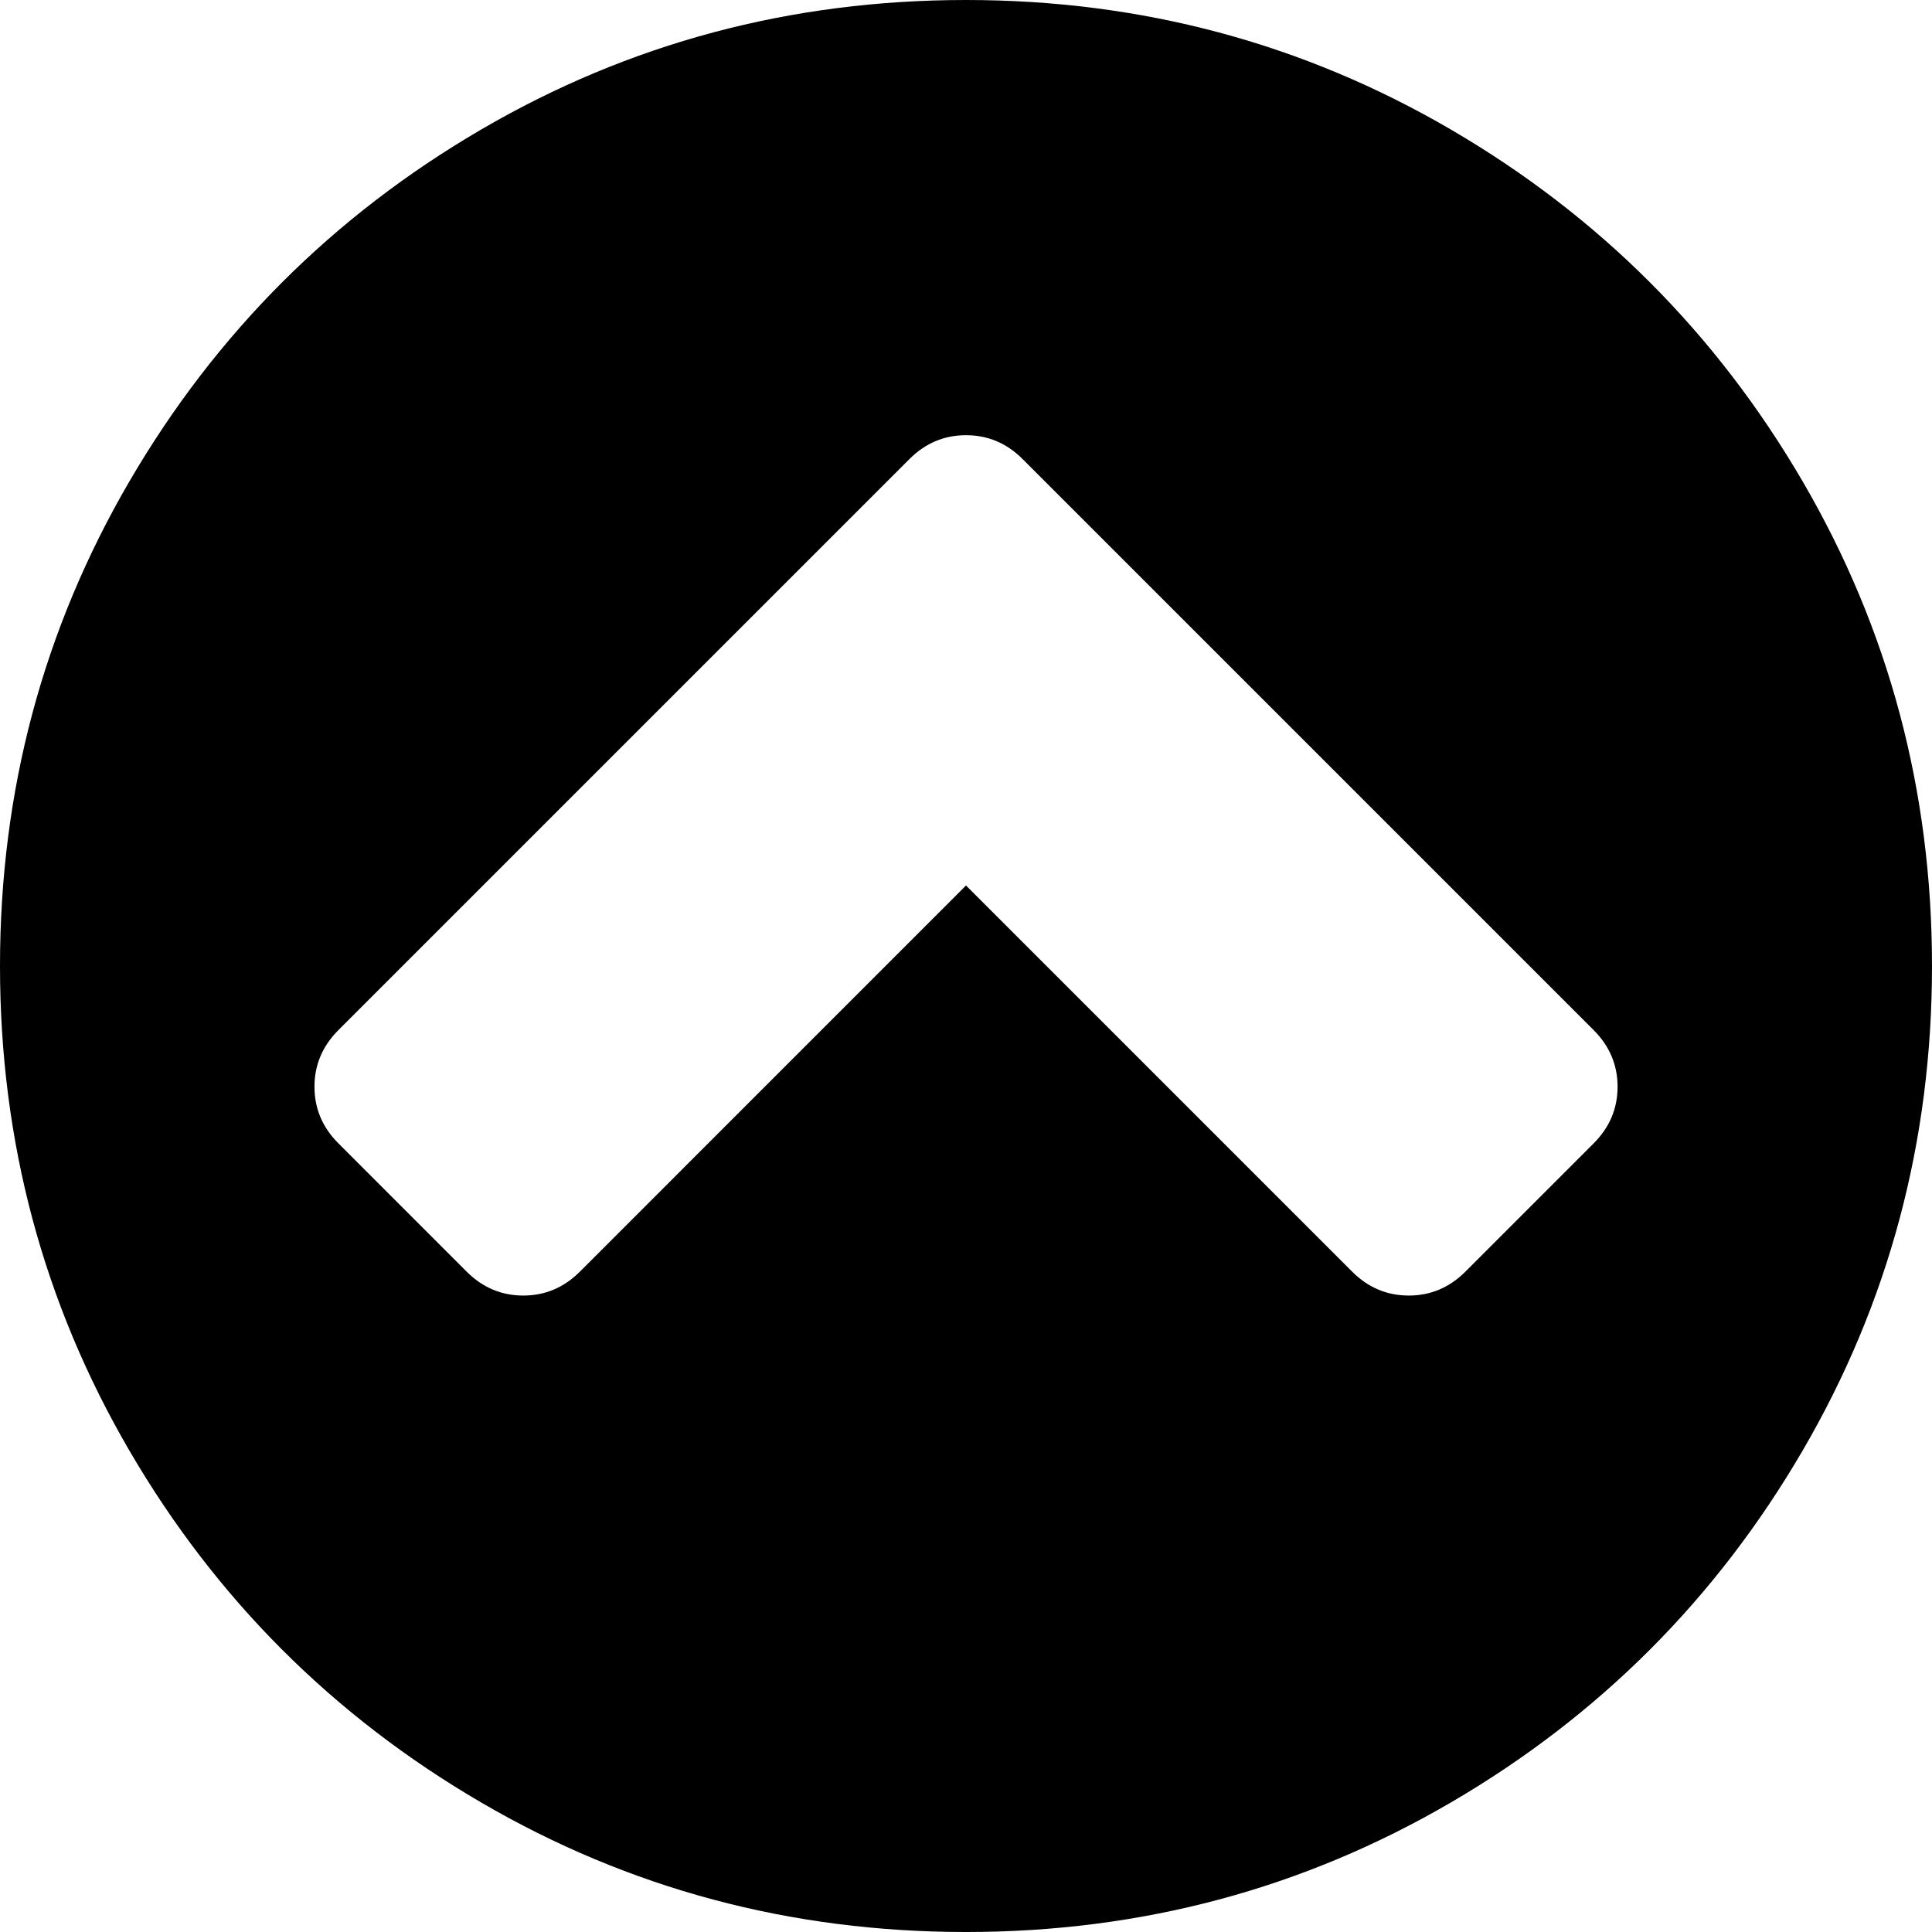
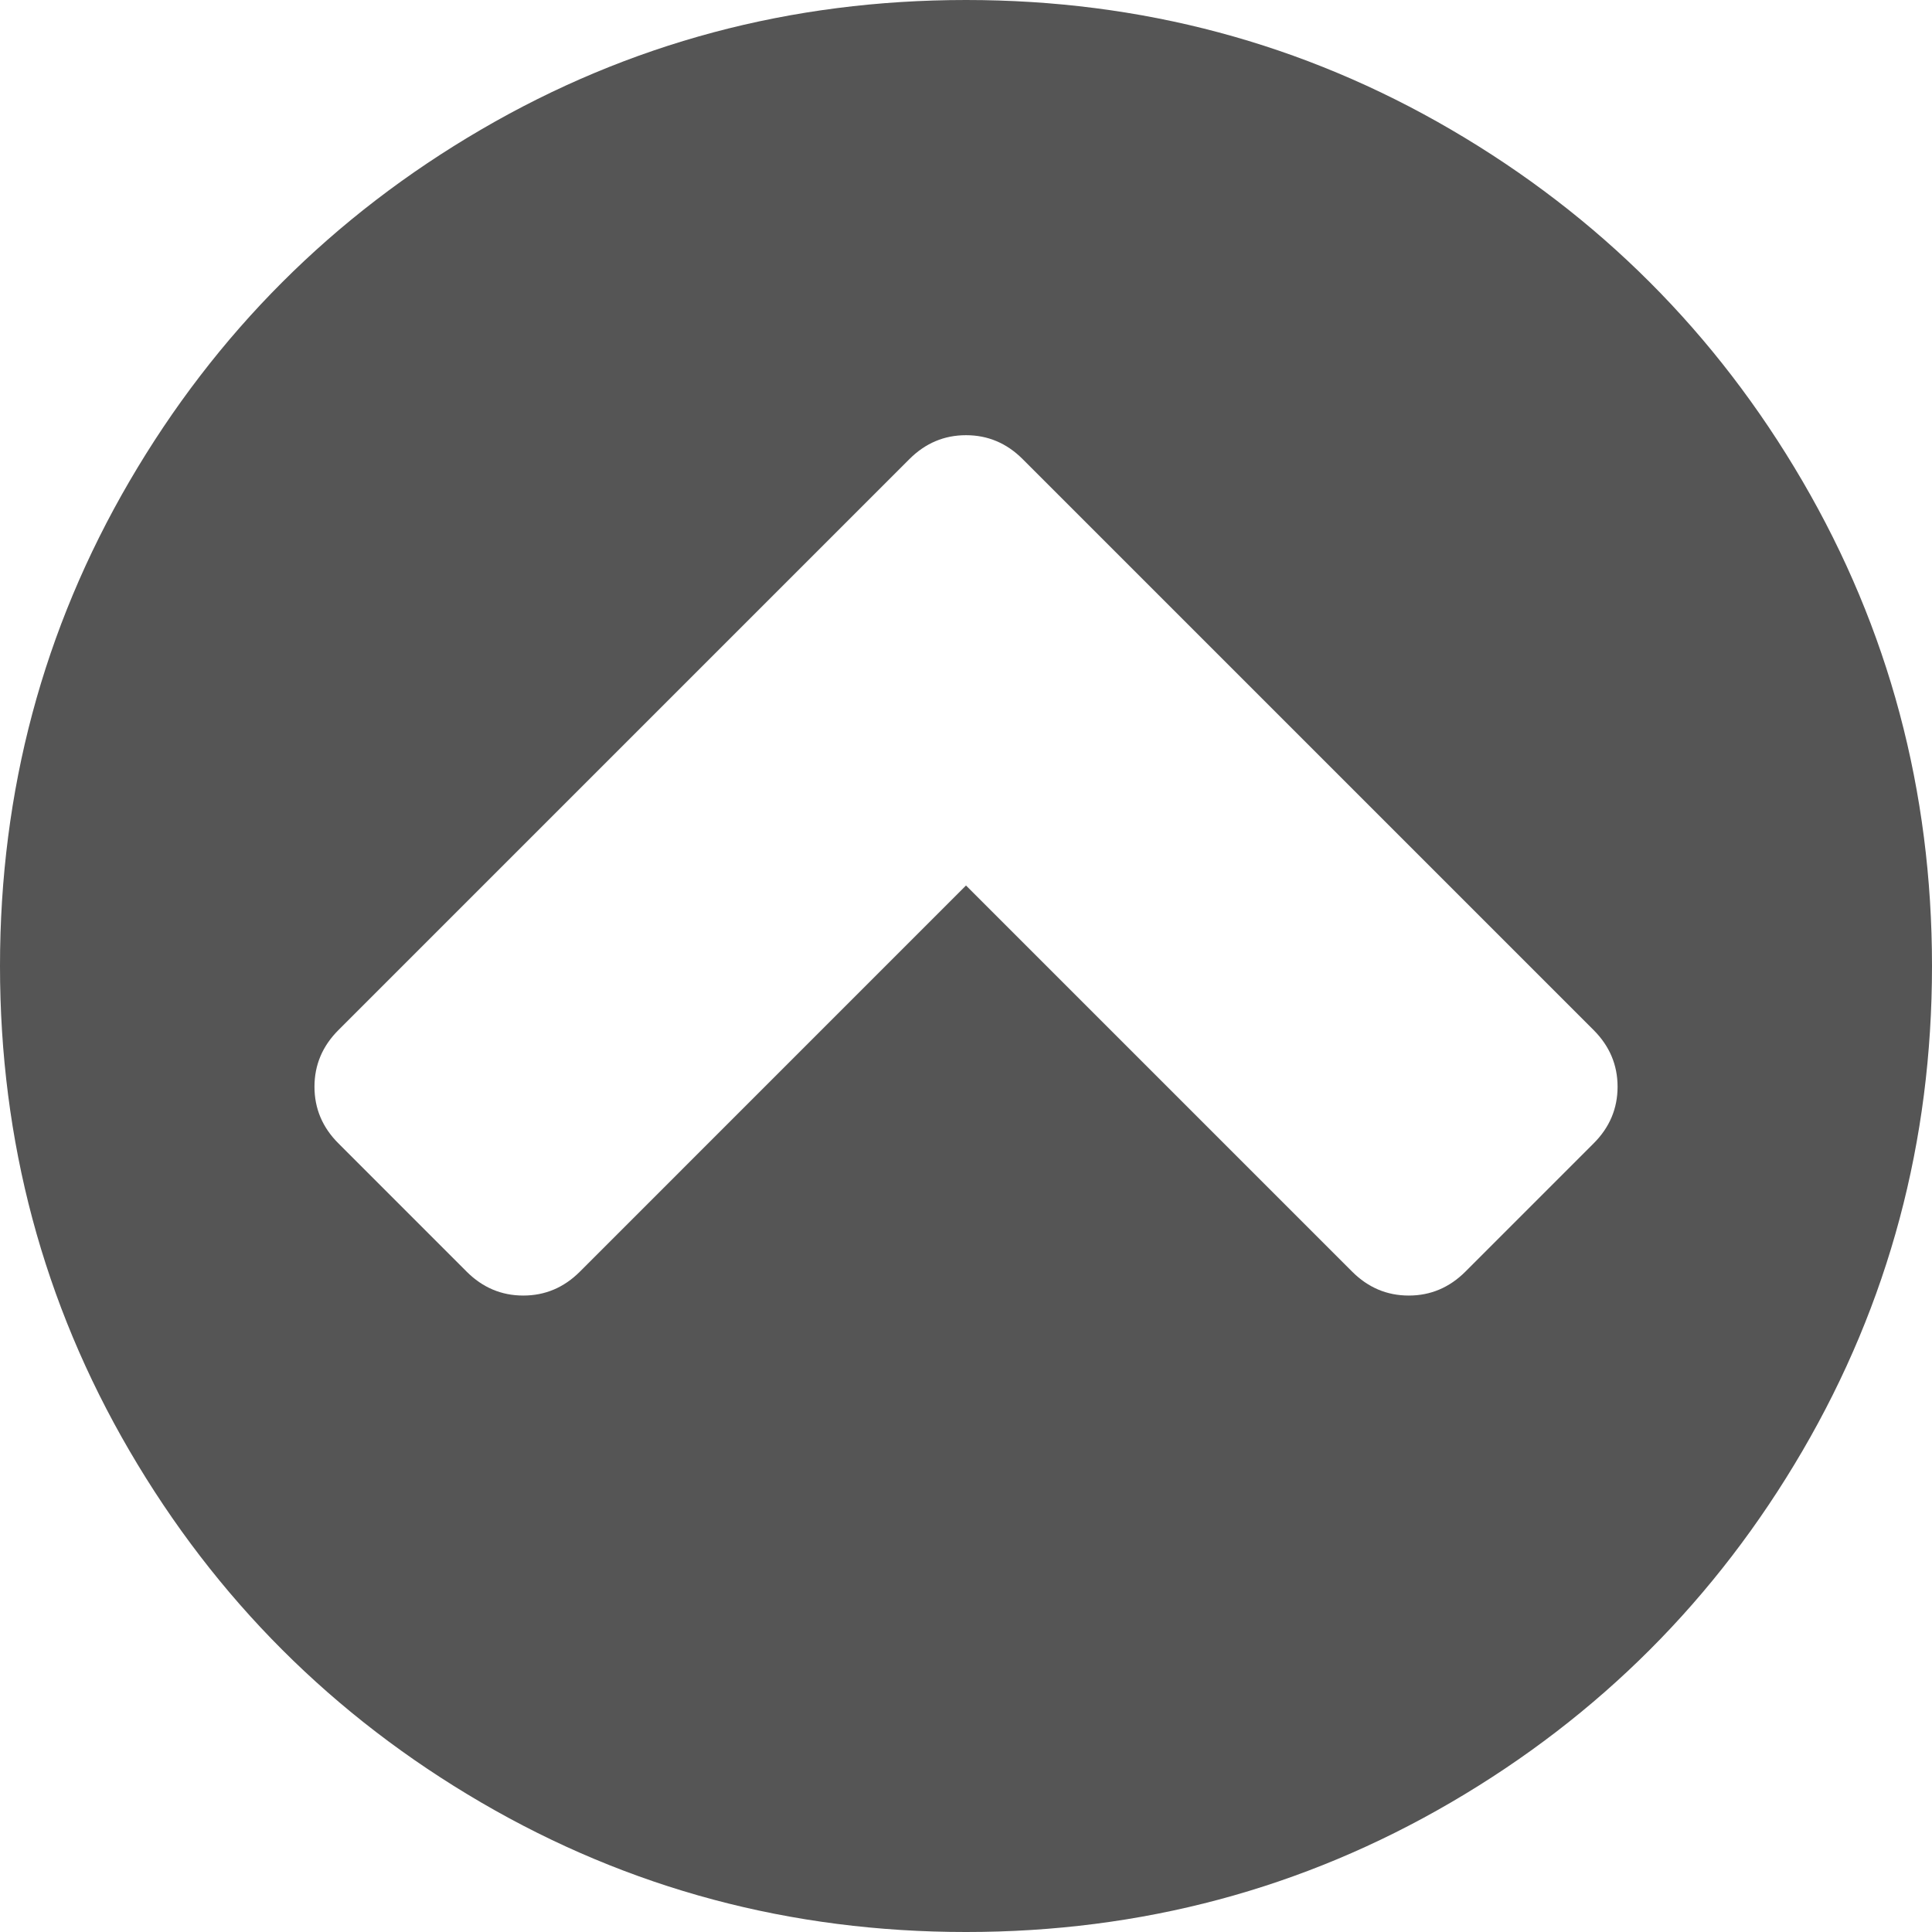
<svg xmlns="http://www.w3.org/2000/svg" version="1.1" id="Capa_1" x="0px" y="0px" width="20px" height="20px" viewBox="0 0 438.533 438.533" style="enable-background:new 0 0 438.533 438.533;" xml:space="preserve">
  <g>
-     <path d="M409.133,109.203c-19.608-33.592-46.205-60.189-79.798-79.796C295.736,9.801,259.058,0,219.273,0   c-39.781,0-76.47,9.801-110.063,29.407c-33.595,19.604-60.192,46.201-79.8,79.796C9.801,142.8,0,179.489,0,219.267   c0,39.78,9.804,76.463,29.407,110.062c19.607,33.592,46.204,60.189,79.799,79.798c33.597,19.605,70.283,29.407,110.063,29.407   s76.47-9.802,110.065-29.407c33.593-19.602,60.189-46.206,79.795-79.798c19.603-33.596,29.403-70.284,29.403-110.062   C438.533,179.485,428.732,142.795,409.133,109.203z M361.74,259.517l-29.123,29.129c-3.621,3.614-7.901,5.424-12.847,5.424   c-4.948,0-9.236-1.81-12.847-5.424l-87.654-87.653l-87.646,87.653c-3.616,3.614-7.898,5.424-12.847,5.424   c-4.95,0-9.233-1.81-12.85-5.424l-29.12-29.129c-3.617-3.607-5.426-7.898-5.426-12.847c0-4.942,1.809-9.227,5.426-12.848   l129.62-129.616c3.617-3.617,7.898-5.424,12.847-5.424s9.238,1.807,12.846,5.424L361.74,233.822   c3.613,3.621,5.424,7.905,5.424,12.848C367.164,251.618,365.357,255.909,361.74,259.517z" />
+     <path fill="#555" d="M409.133,109.203c-19.608-33.592-46.205-60.189-79.798-79.796C295.736,9.801,259.058,0,219.273,0   c-39.781,0-76.47,9.801-110.063,29.407c-33.595,19.604-60.192,46.201-79.8,79.796C9.801,142.8,0,179.489,0,219.267   c0,39.78,9.804,76.463,29.407,110.062c19.607,33.592,46.204,60.189,79.799,79.798c33.597,19.605,70.283,29.407,110.063,29.407   s76.47-9.802,110.065-29.407c33.593-19.602,60.189-46.206,79.795-79.798c19.603-33.596,29.403-70.284,29.403-110.062   C438.533,179.485,428.732,142.795,409.133,109.203z M361.74,259.517l-29.123,29.129c-3.621,3.614-7.901,5.424-12.847,5.424   c-4.948,0-9.236-1.81-12.847-5.424l-87.654-87.653l-87.646,87.653c-3.616,3.614-7.898,5.424-12.847,5.424   c-4.95,0-9.233-1.81-12.85-5.424l-29.12-29.129c-3.617-3.607-5.426-7.898-5.426-12.847c0-4.942,1.809-9.227,5.426-12.848   l129.62-129.616c3.617-3.617,7.898-5.424,12.847-5.424s9.238,1.807,12.846,5.424L361.74,233.822   c3.613,3.621,5.424,7.905,5.424,12.848C367.164,251.618,365.357,255.909,361.74,259.517z" />
  </g>
  <g>
</g>
  <g>
</g>
  <g>
</g>
  <g>
</g>
  <g>
</g>
  <g>
</g>
  <g>
</g>
  <g>
</g>
  <g>
</g>
  <g>
</g>
  <g>
</g>
  <g>
</g>
  <g>
</g>
  <g>
</g>
  <g>
</g>
</svg>
